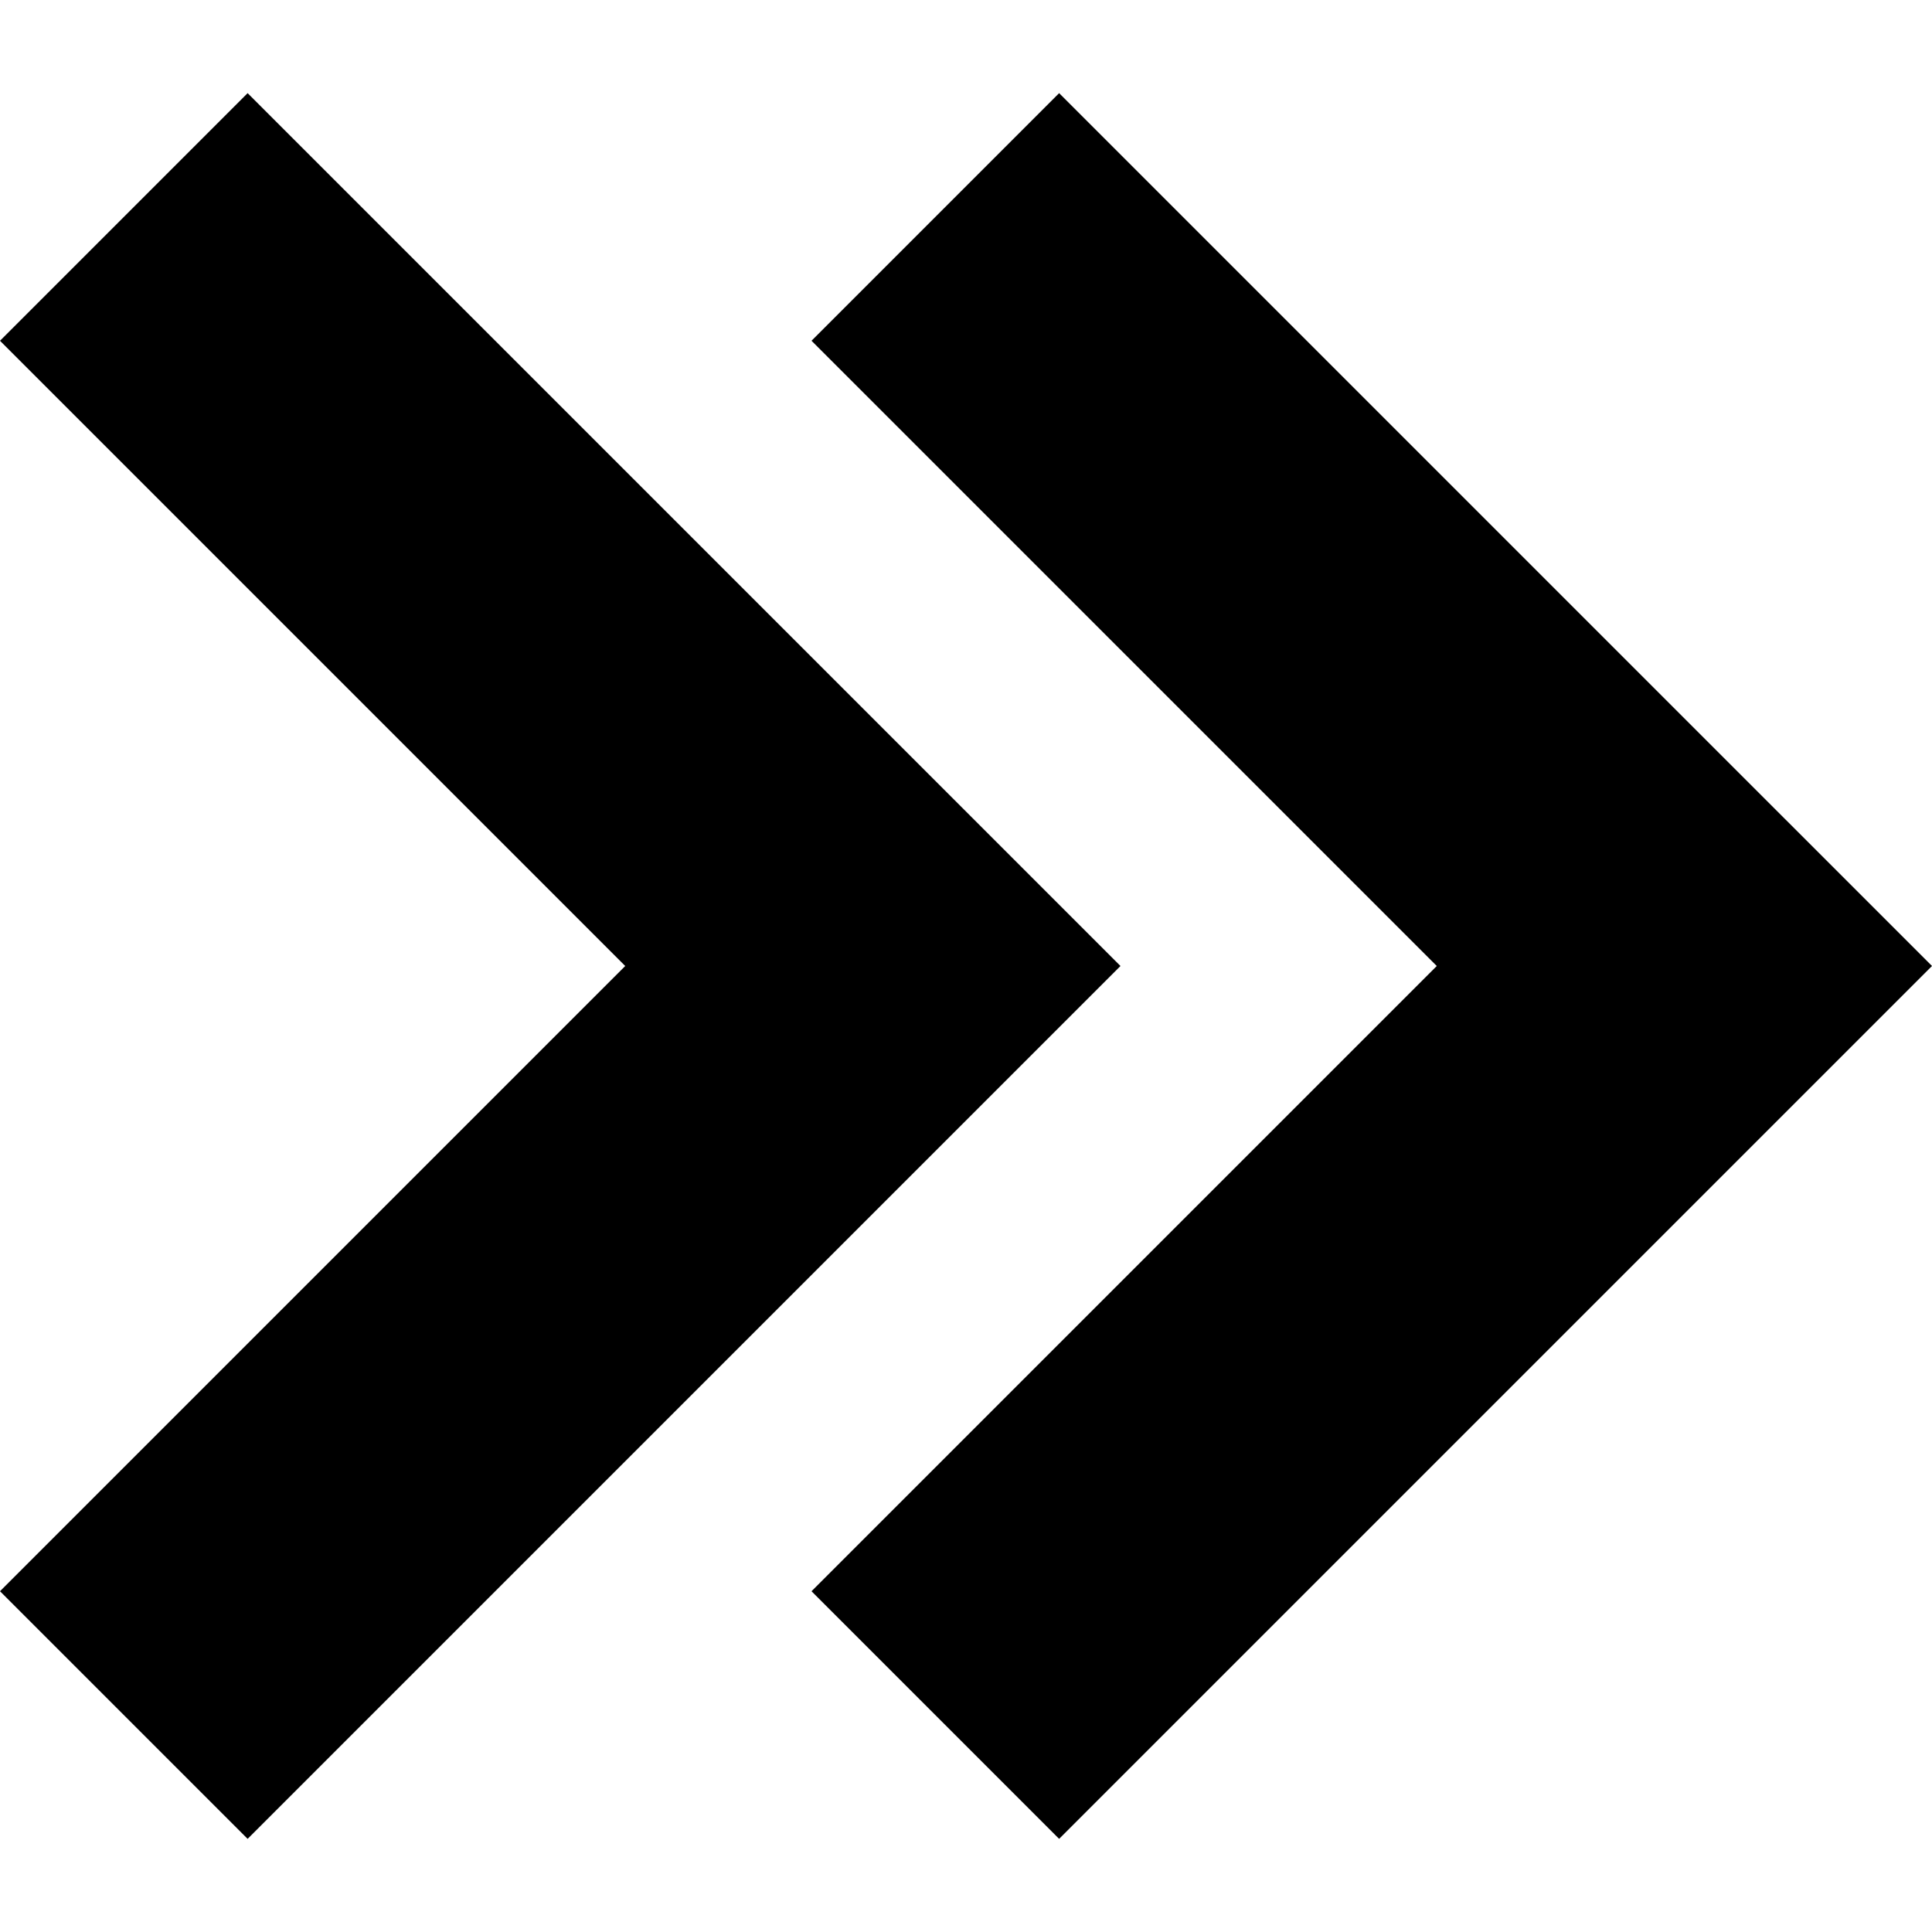
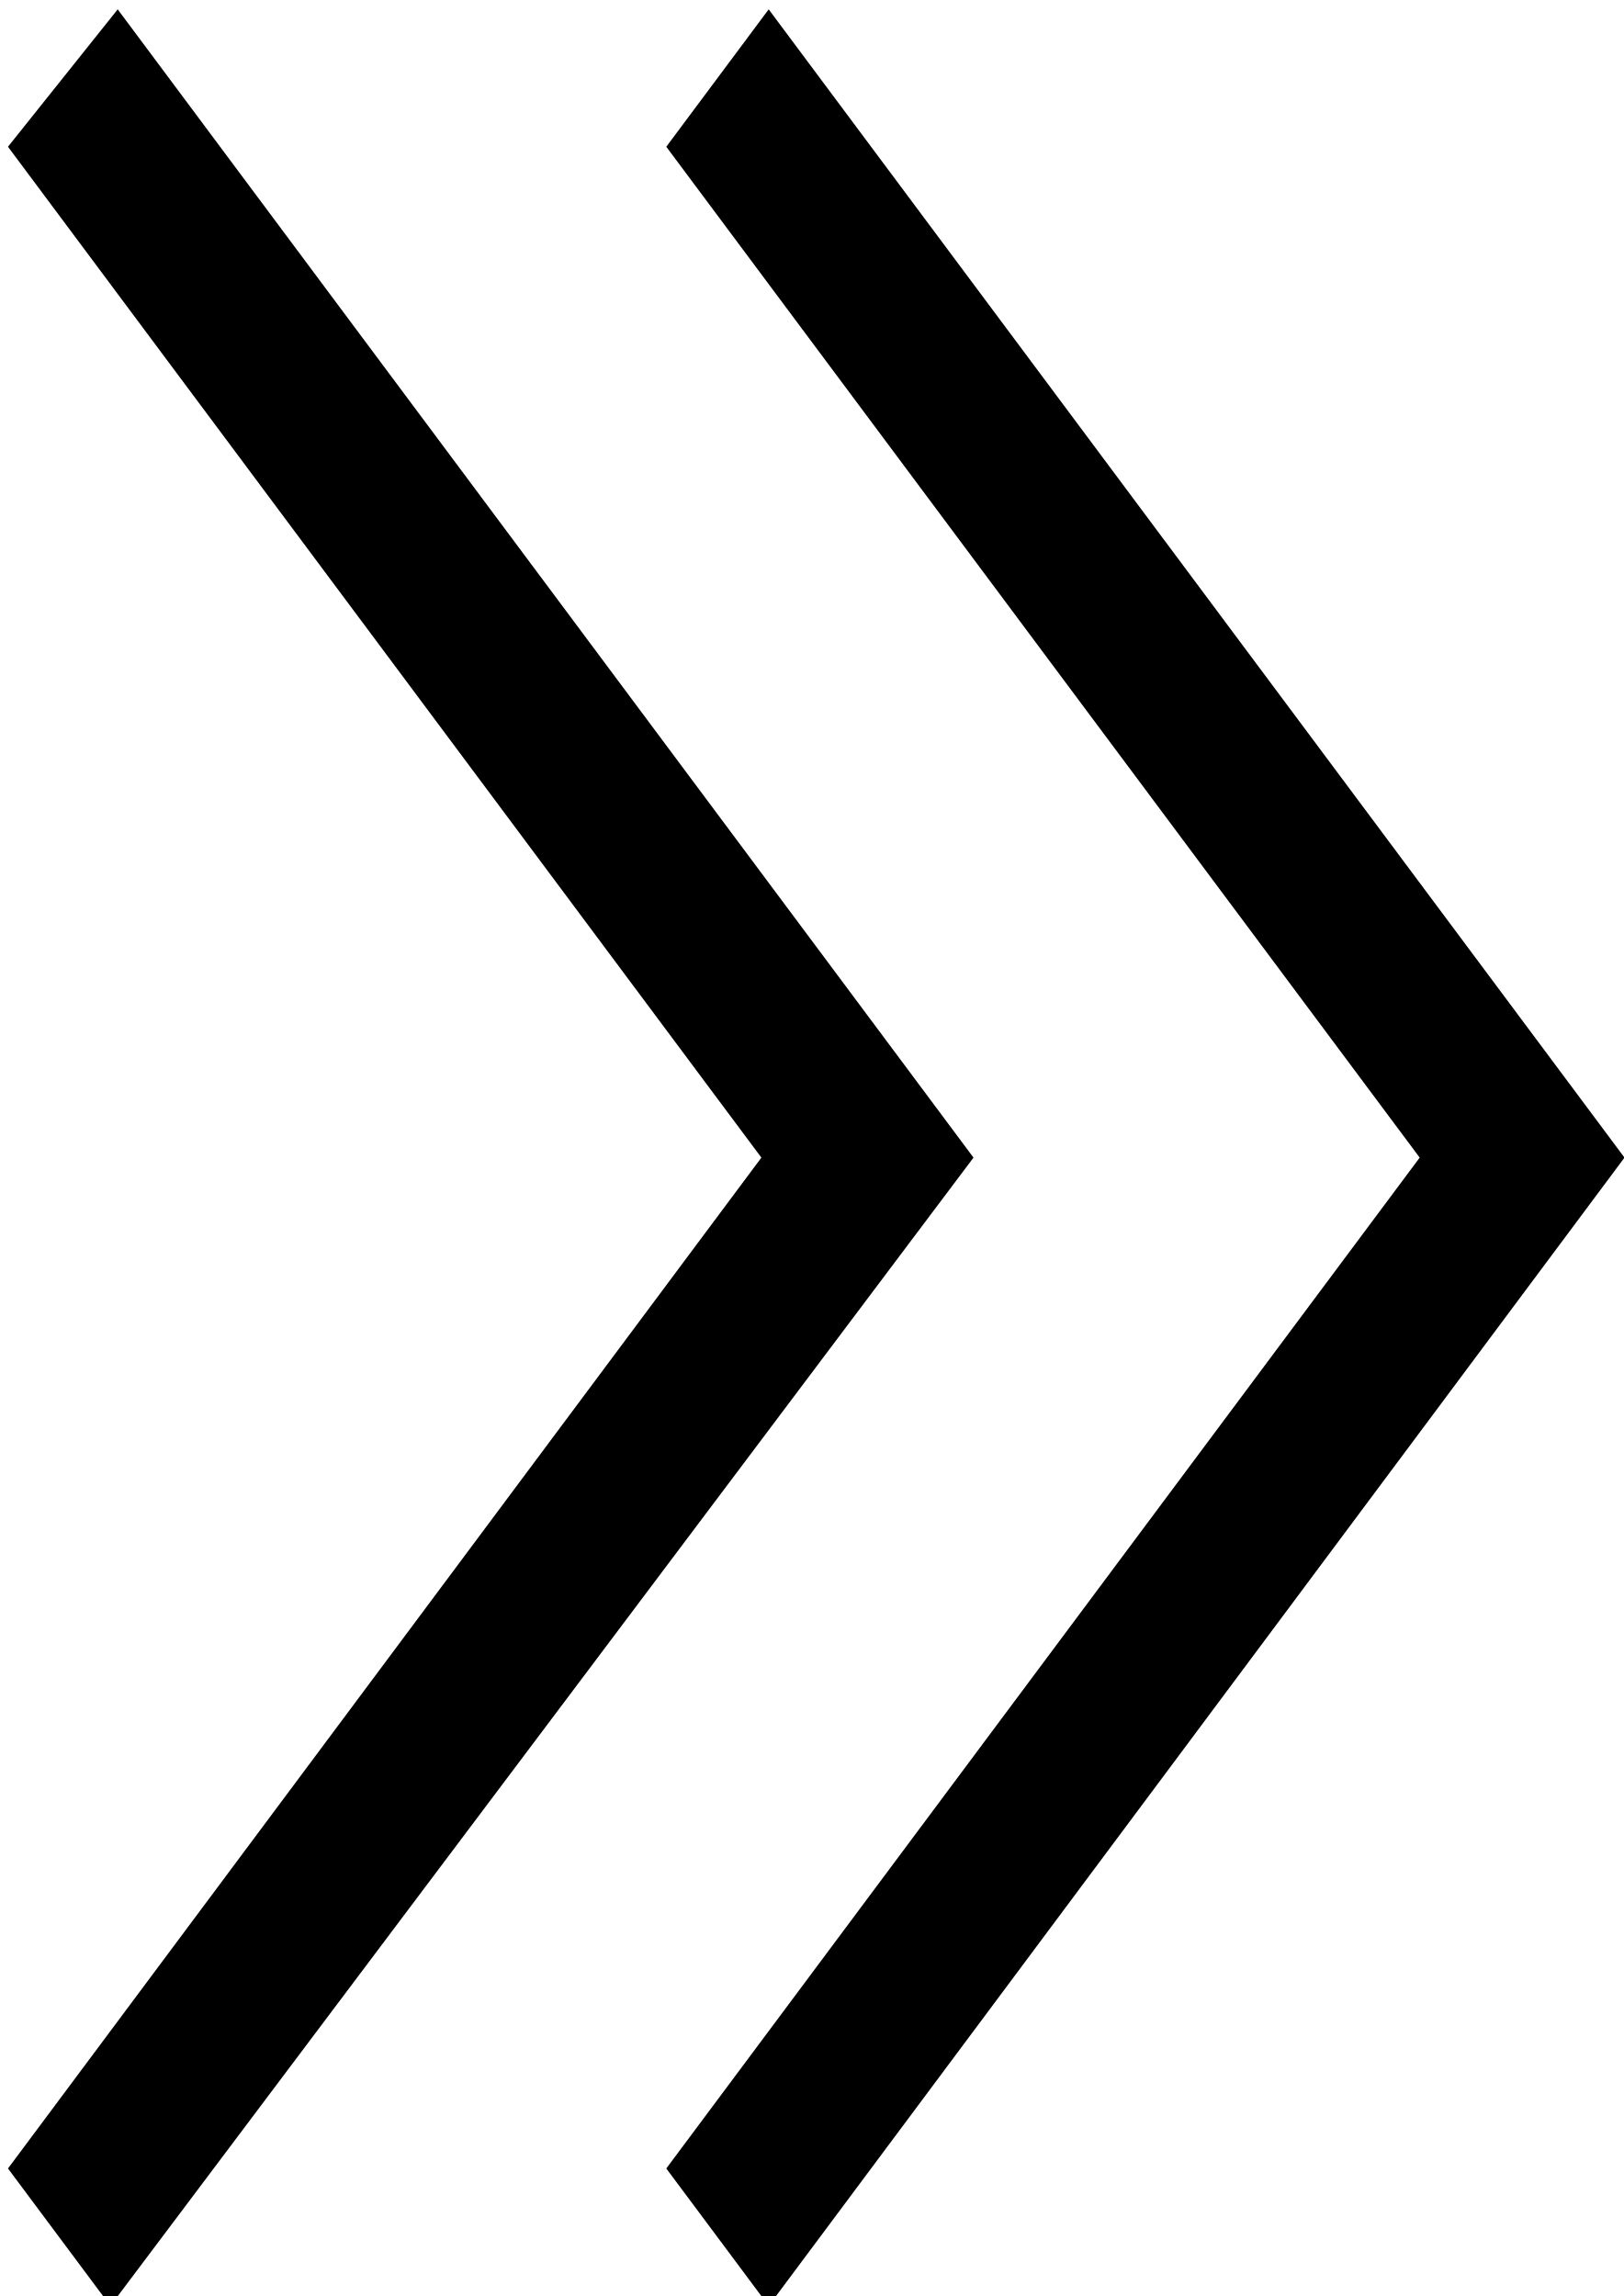
- <svg xmlns="http://www.w3.org/2000/svg" version="1.1" id="Capa_1" x="0px" y="0px" width="220.682px" height="220.682px" viewBox="0 0 220.682 220.682" style="enable-background:new 0 0 220.682 220.682;" xml:space="preserve">
-   <g>
-     <polygon points="92.695,38.924 164.113,110.341 92.695,181.758 120.979,210.043 220.682,110.341 120.979,10.639  " />
-     <polygon points="28.284,210.043 127.986,110.341 28.284,10.639 0,38.924 71.417,110.341 0,181.758  " />
+ <svg xmlns="http://www.w3.org/2000/svg" width="210mm" height="297mm" viewBox="0 0 744.094 1052.362" id="svg2" version="1.1">
+   <defs id="defs4" />
+   <g id="layer1">
+     <g id="g3383-0" transform="matrix(1.567219,0,0,2.103167,-18.13,4.28332)">
+       <g id="g3337-4">
+         <g id="g3339-2">
+           <g id="g3341-2">
+             <polygon id="polygon3343-5" points="13.903,29.944 234.203,250.244 13.903,470.543 43.846,500.487 296.229,250.244 45.985,0 " />
+             <polygon id="polygon3345-1" points="206.397,29.944 426.698,250.244 206.397,470.543 236.341,500.487 486.585,250.244 236.341,0 " />
+           </g>
+         </g>
+       </g>
+       <g id="g3347-6" />
+       <g id="g3349-0" />
+       <g id="g3351-0" />
+       <g id="g3353-4" />
+       <g id="g3355-5" />
+       <g id="g3357-3" />
+       <g id="g3359-9" />
+       <g id="g3361-3" />
+       <g id="g3363-1" />
+       <g id="g3365-5" />
+       <g id="g3367-7" />
+       <g id="g3369-0" />
+       <g id="g3371-3" />
+       <g id="g3373-7" />
+       <g id="g3375-2" />
+     </g>
  </g>
-   <g>
- </g>
-   <g>
- </g>
-   <g>
- </g>
-   <g>
- </g>
-   <g>
- </g>
-   <g>
- </g>
-   <g>
- </g>
-   <g>
- </g>
-   <g>
- </g>
-   <g>
- </g>
-   <g>
- </g>
-   <g>
- </g>
-   <g>
- </g>
-   <g>
- </g>
-   <g>
- </g>
</svg>
